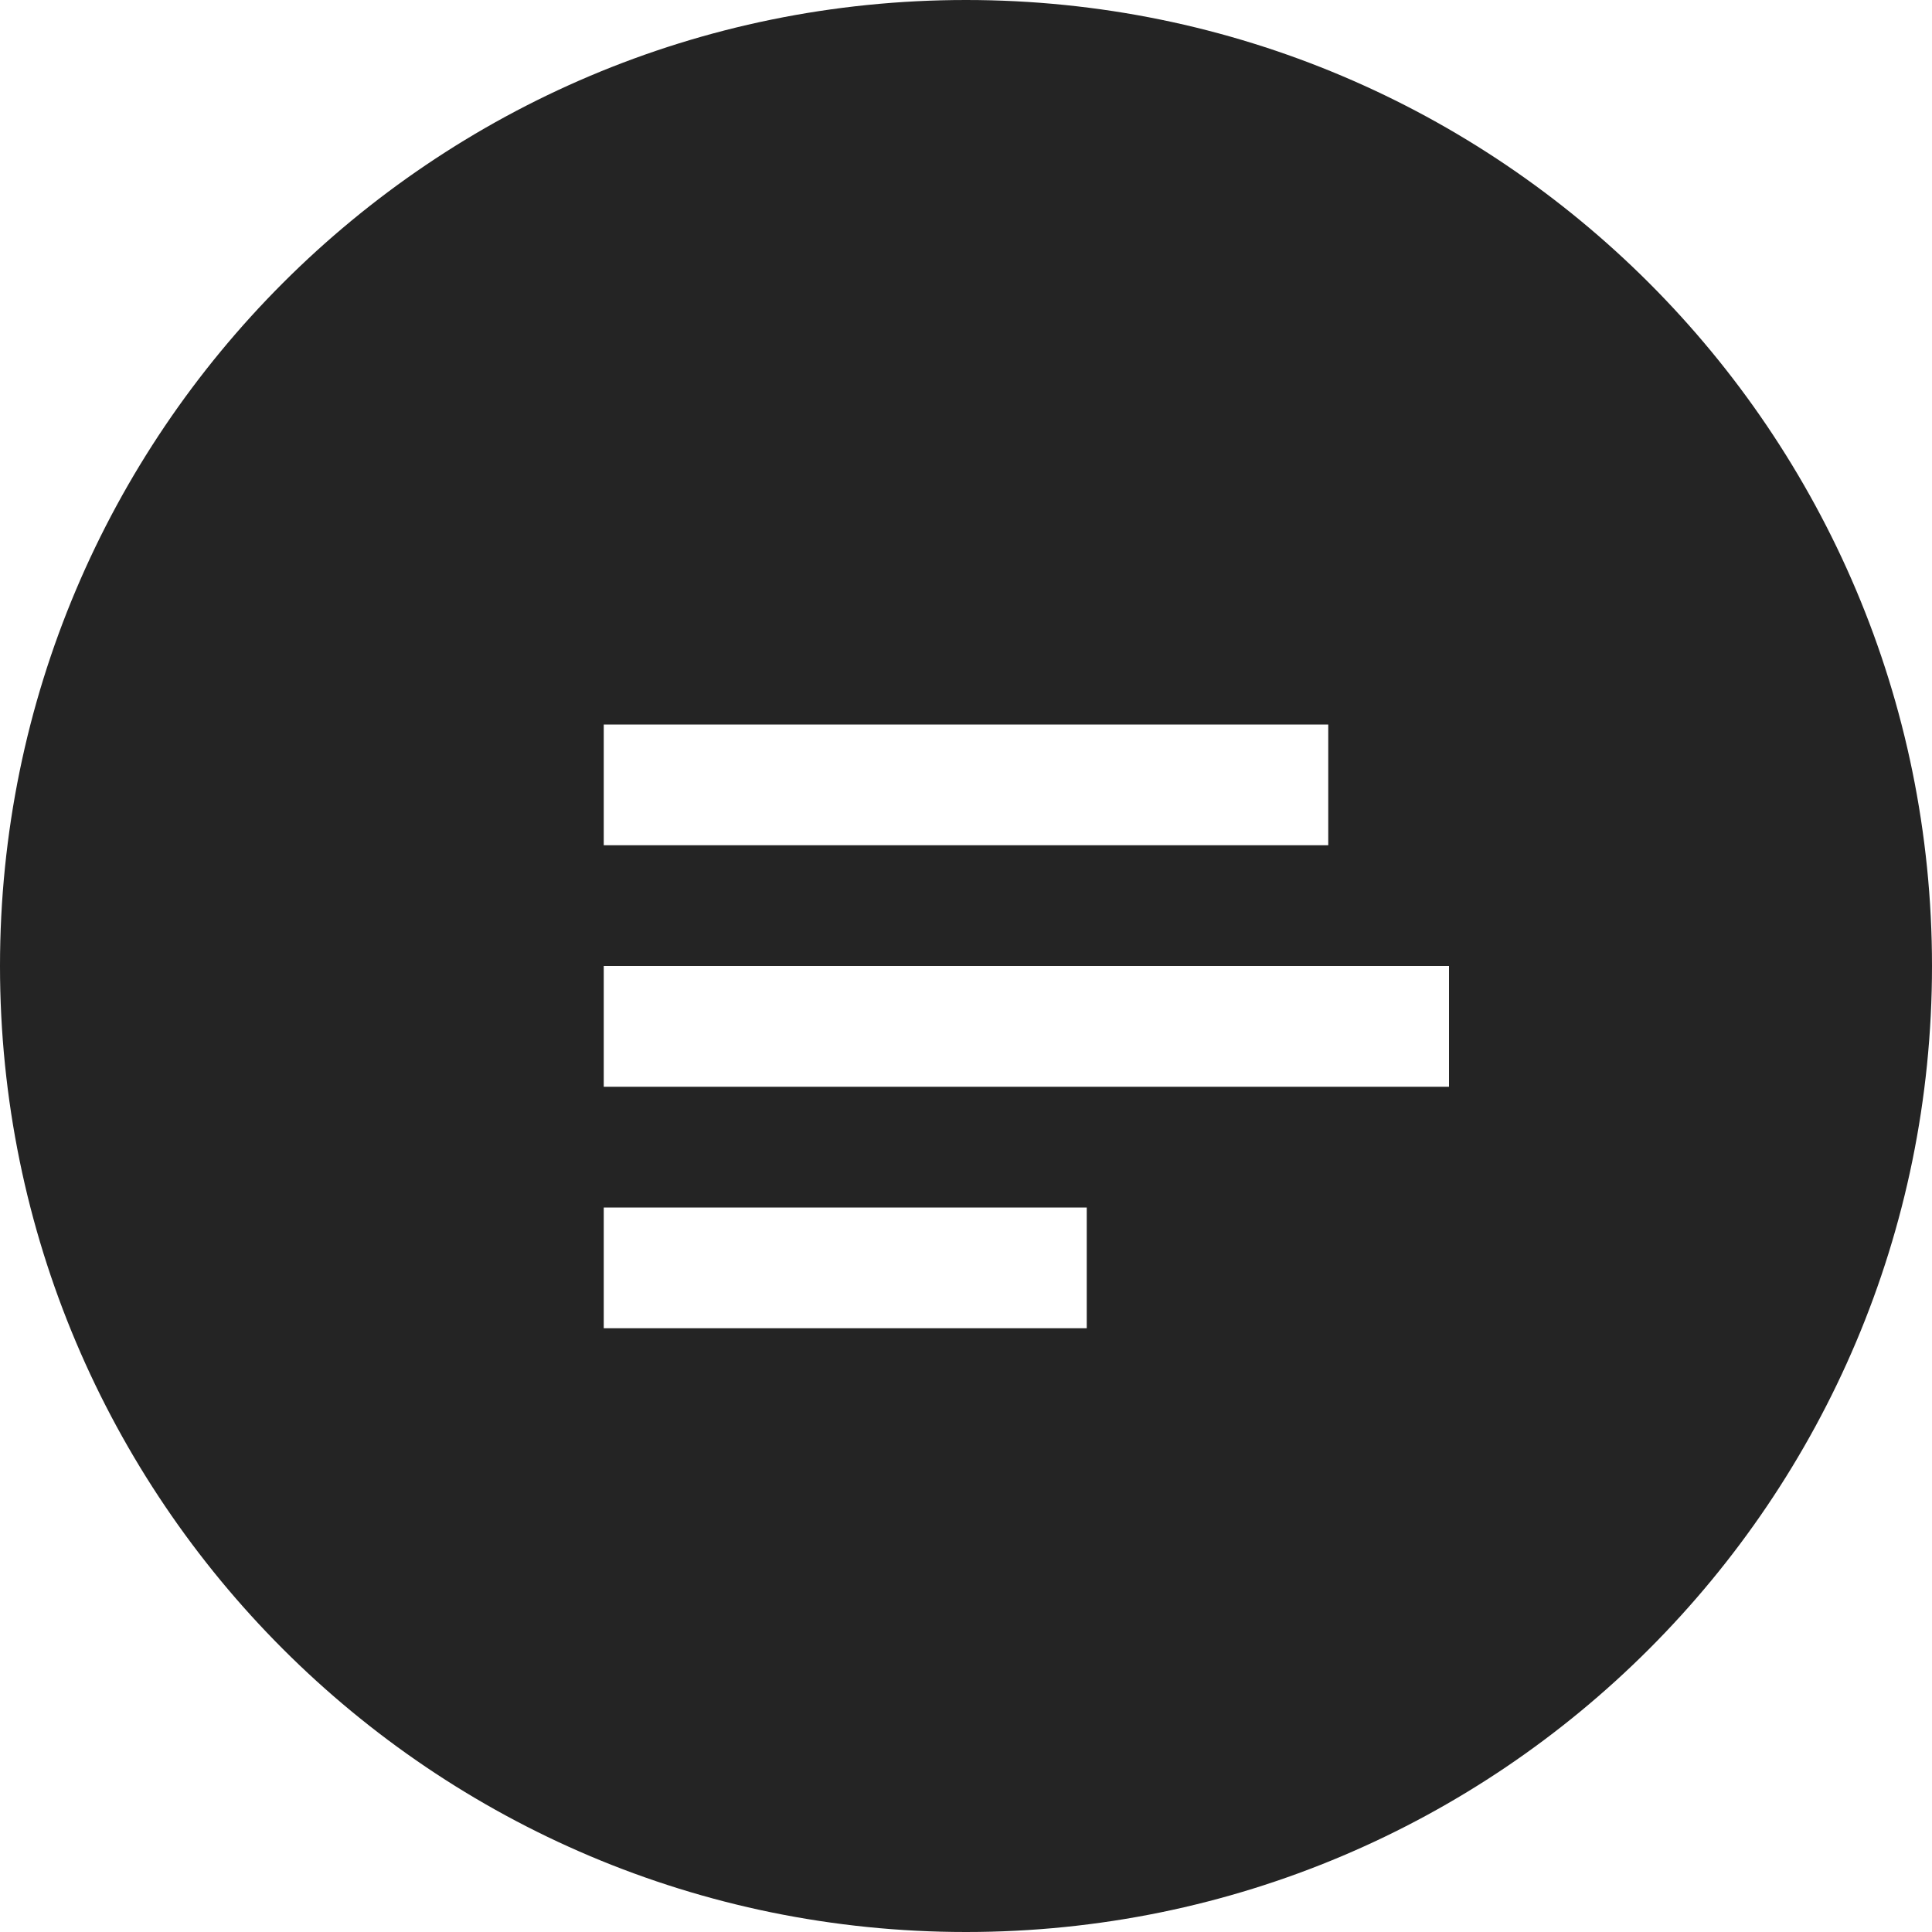
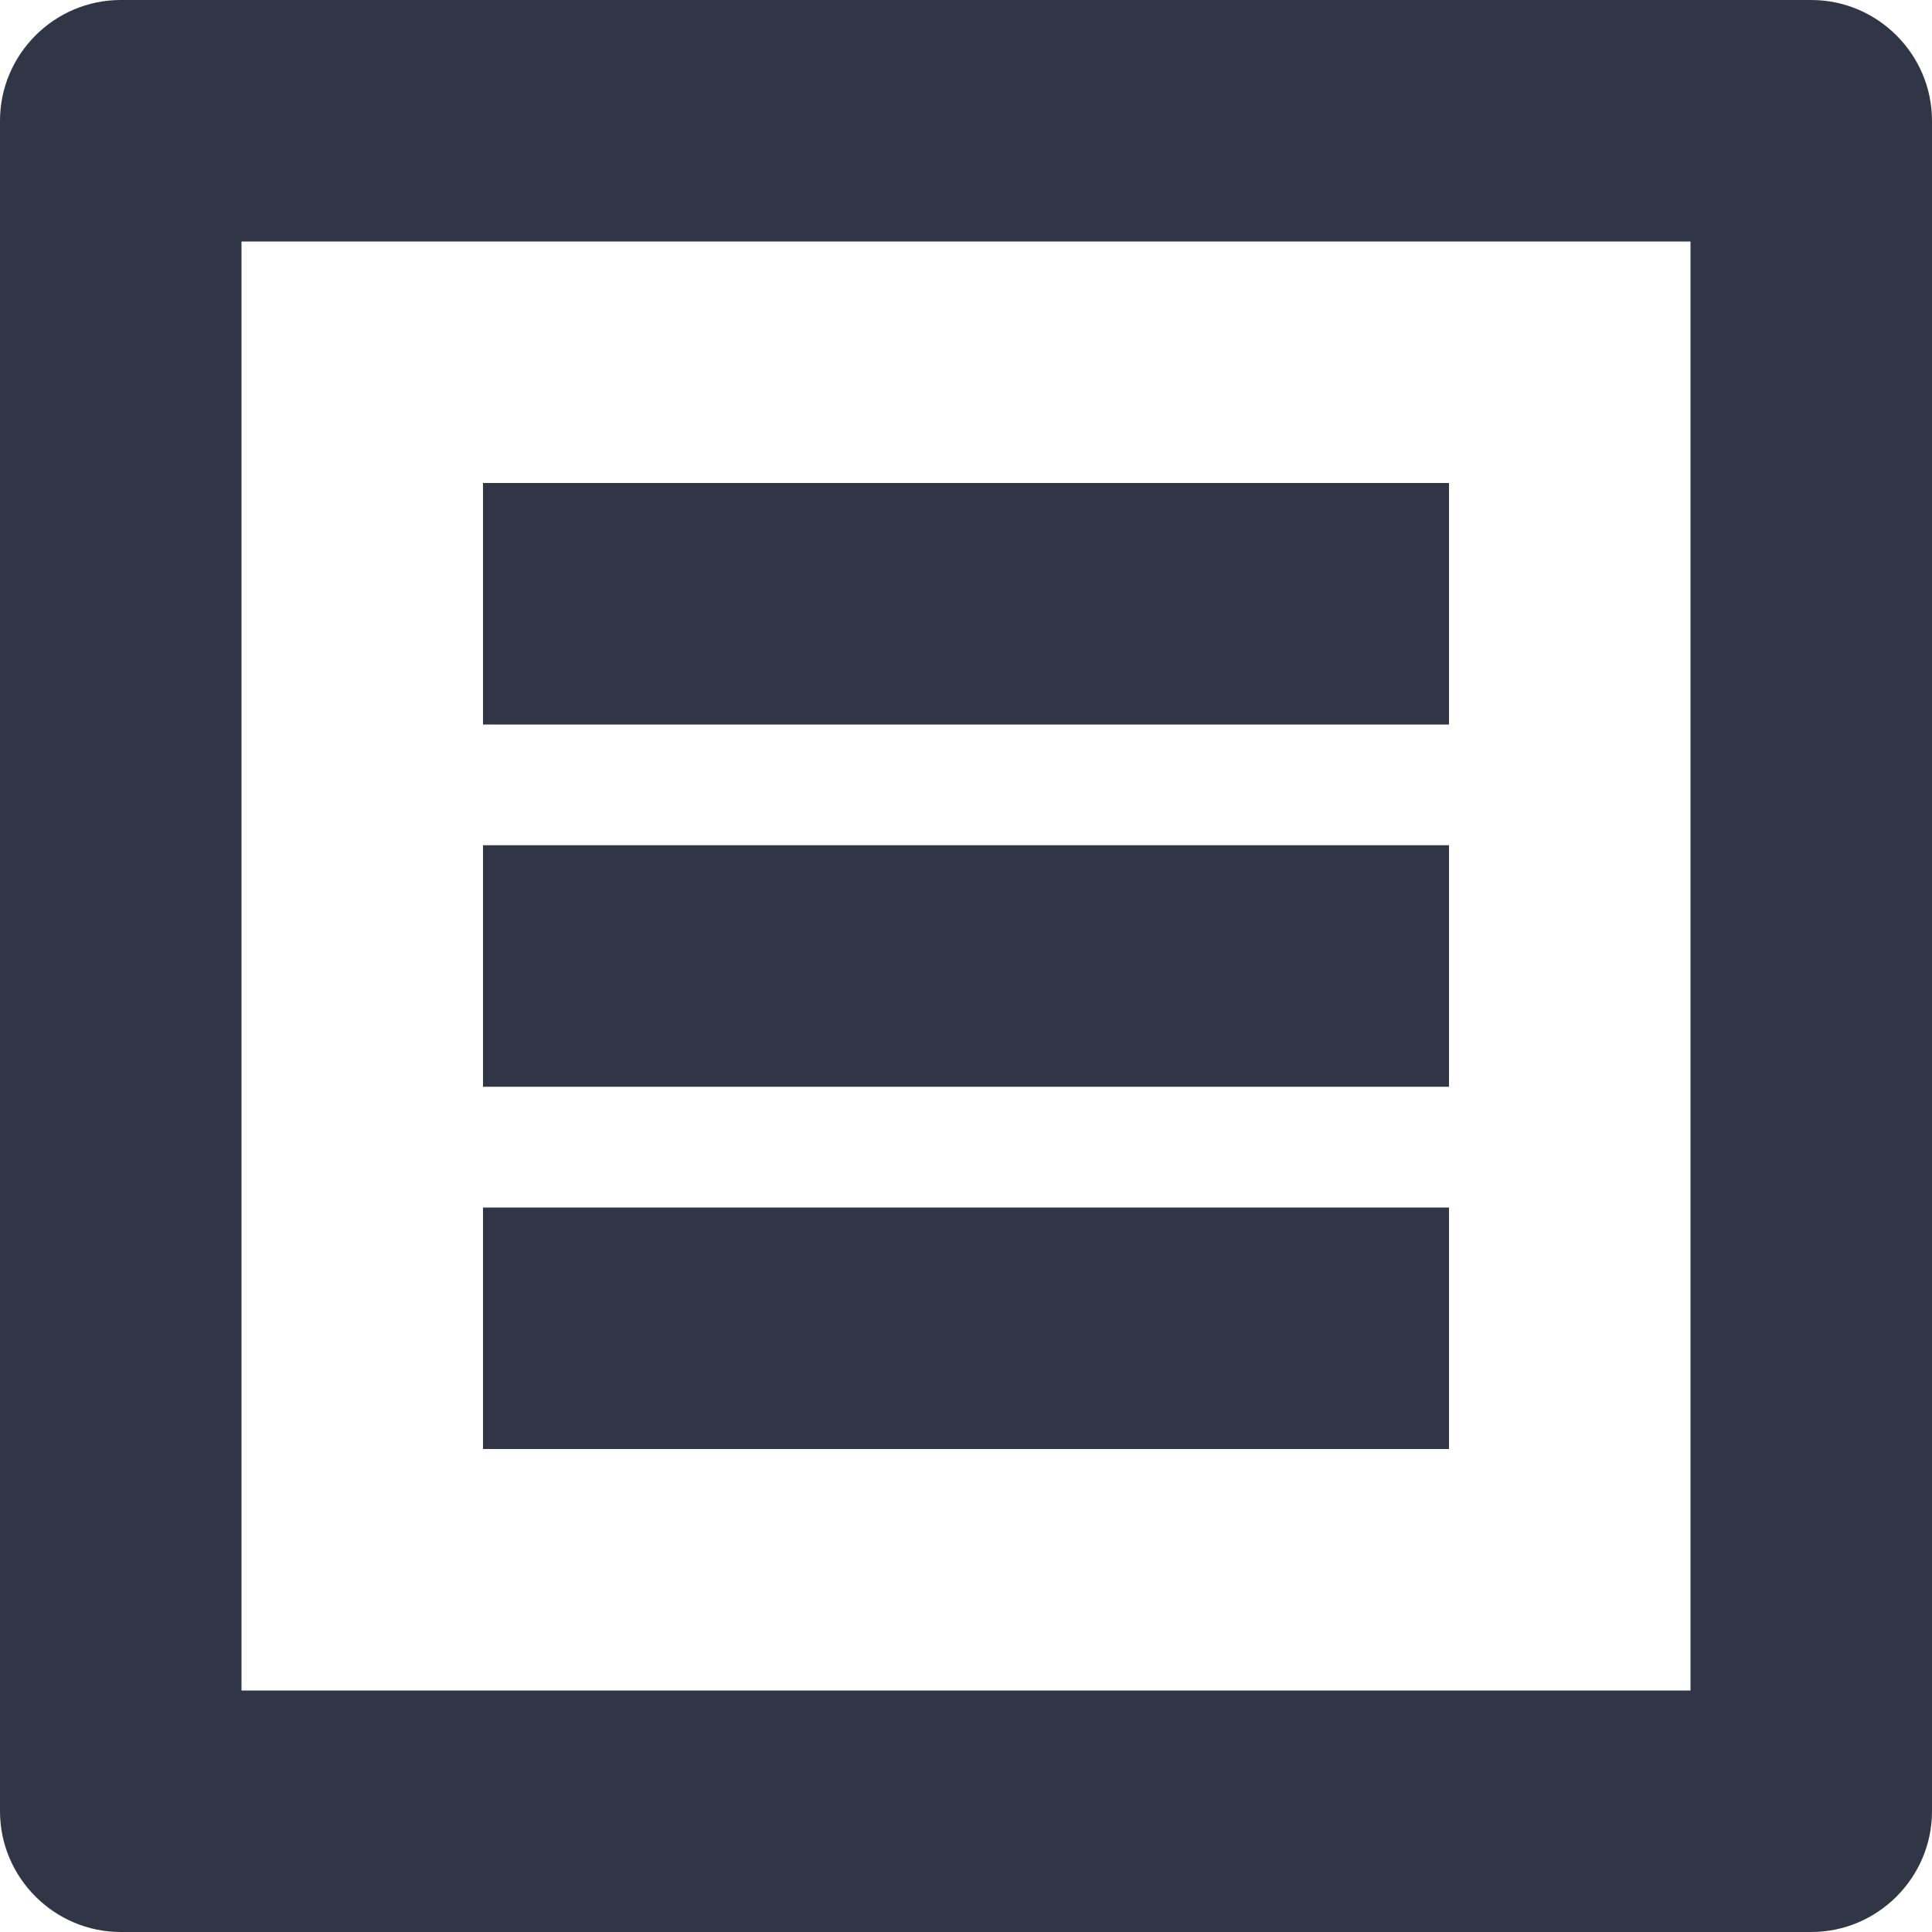
- <svg xmlns="http://www.w3.org/2000/svg" width="16" height="16" viewBox="0 0 16 16">
-   <path d="m8 16c-4.418 0-8-3.582-8-8 0-4.418 3.582-8 8-8 4.418 0 8 3.582 8 8 0 4.418-3.582 8-8 8m-3-5h4v-1h-4v1m6-5h-6v1h6v-1m1 2h-7v1h7v-1" fill="#242424" fill-rule="evenodd" />
+ <svg xmlns="http://www.w3.org/2000/svg" height="16" width="16" viewBox="0 0 16 16">
+   <path fill="#303646" fill-rule="evenodd" d="m4 4h8v2h-8v-2m0 3h8v2h-8v-2m10 7h-12v-12h12v12m1-14h-14c-.55 0-1 .45-1 1v14c0 .55.45 1 1 1h14c.55 0 1-.45 1-1v-14c0-.55-.45-1-1-1m-11 10h8v2h-8v-2" />
</svg>
